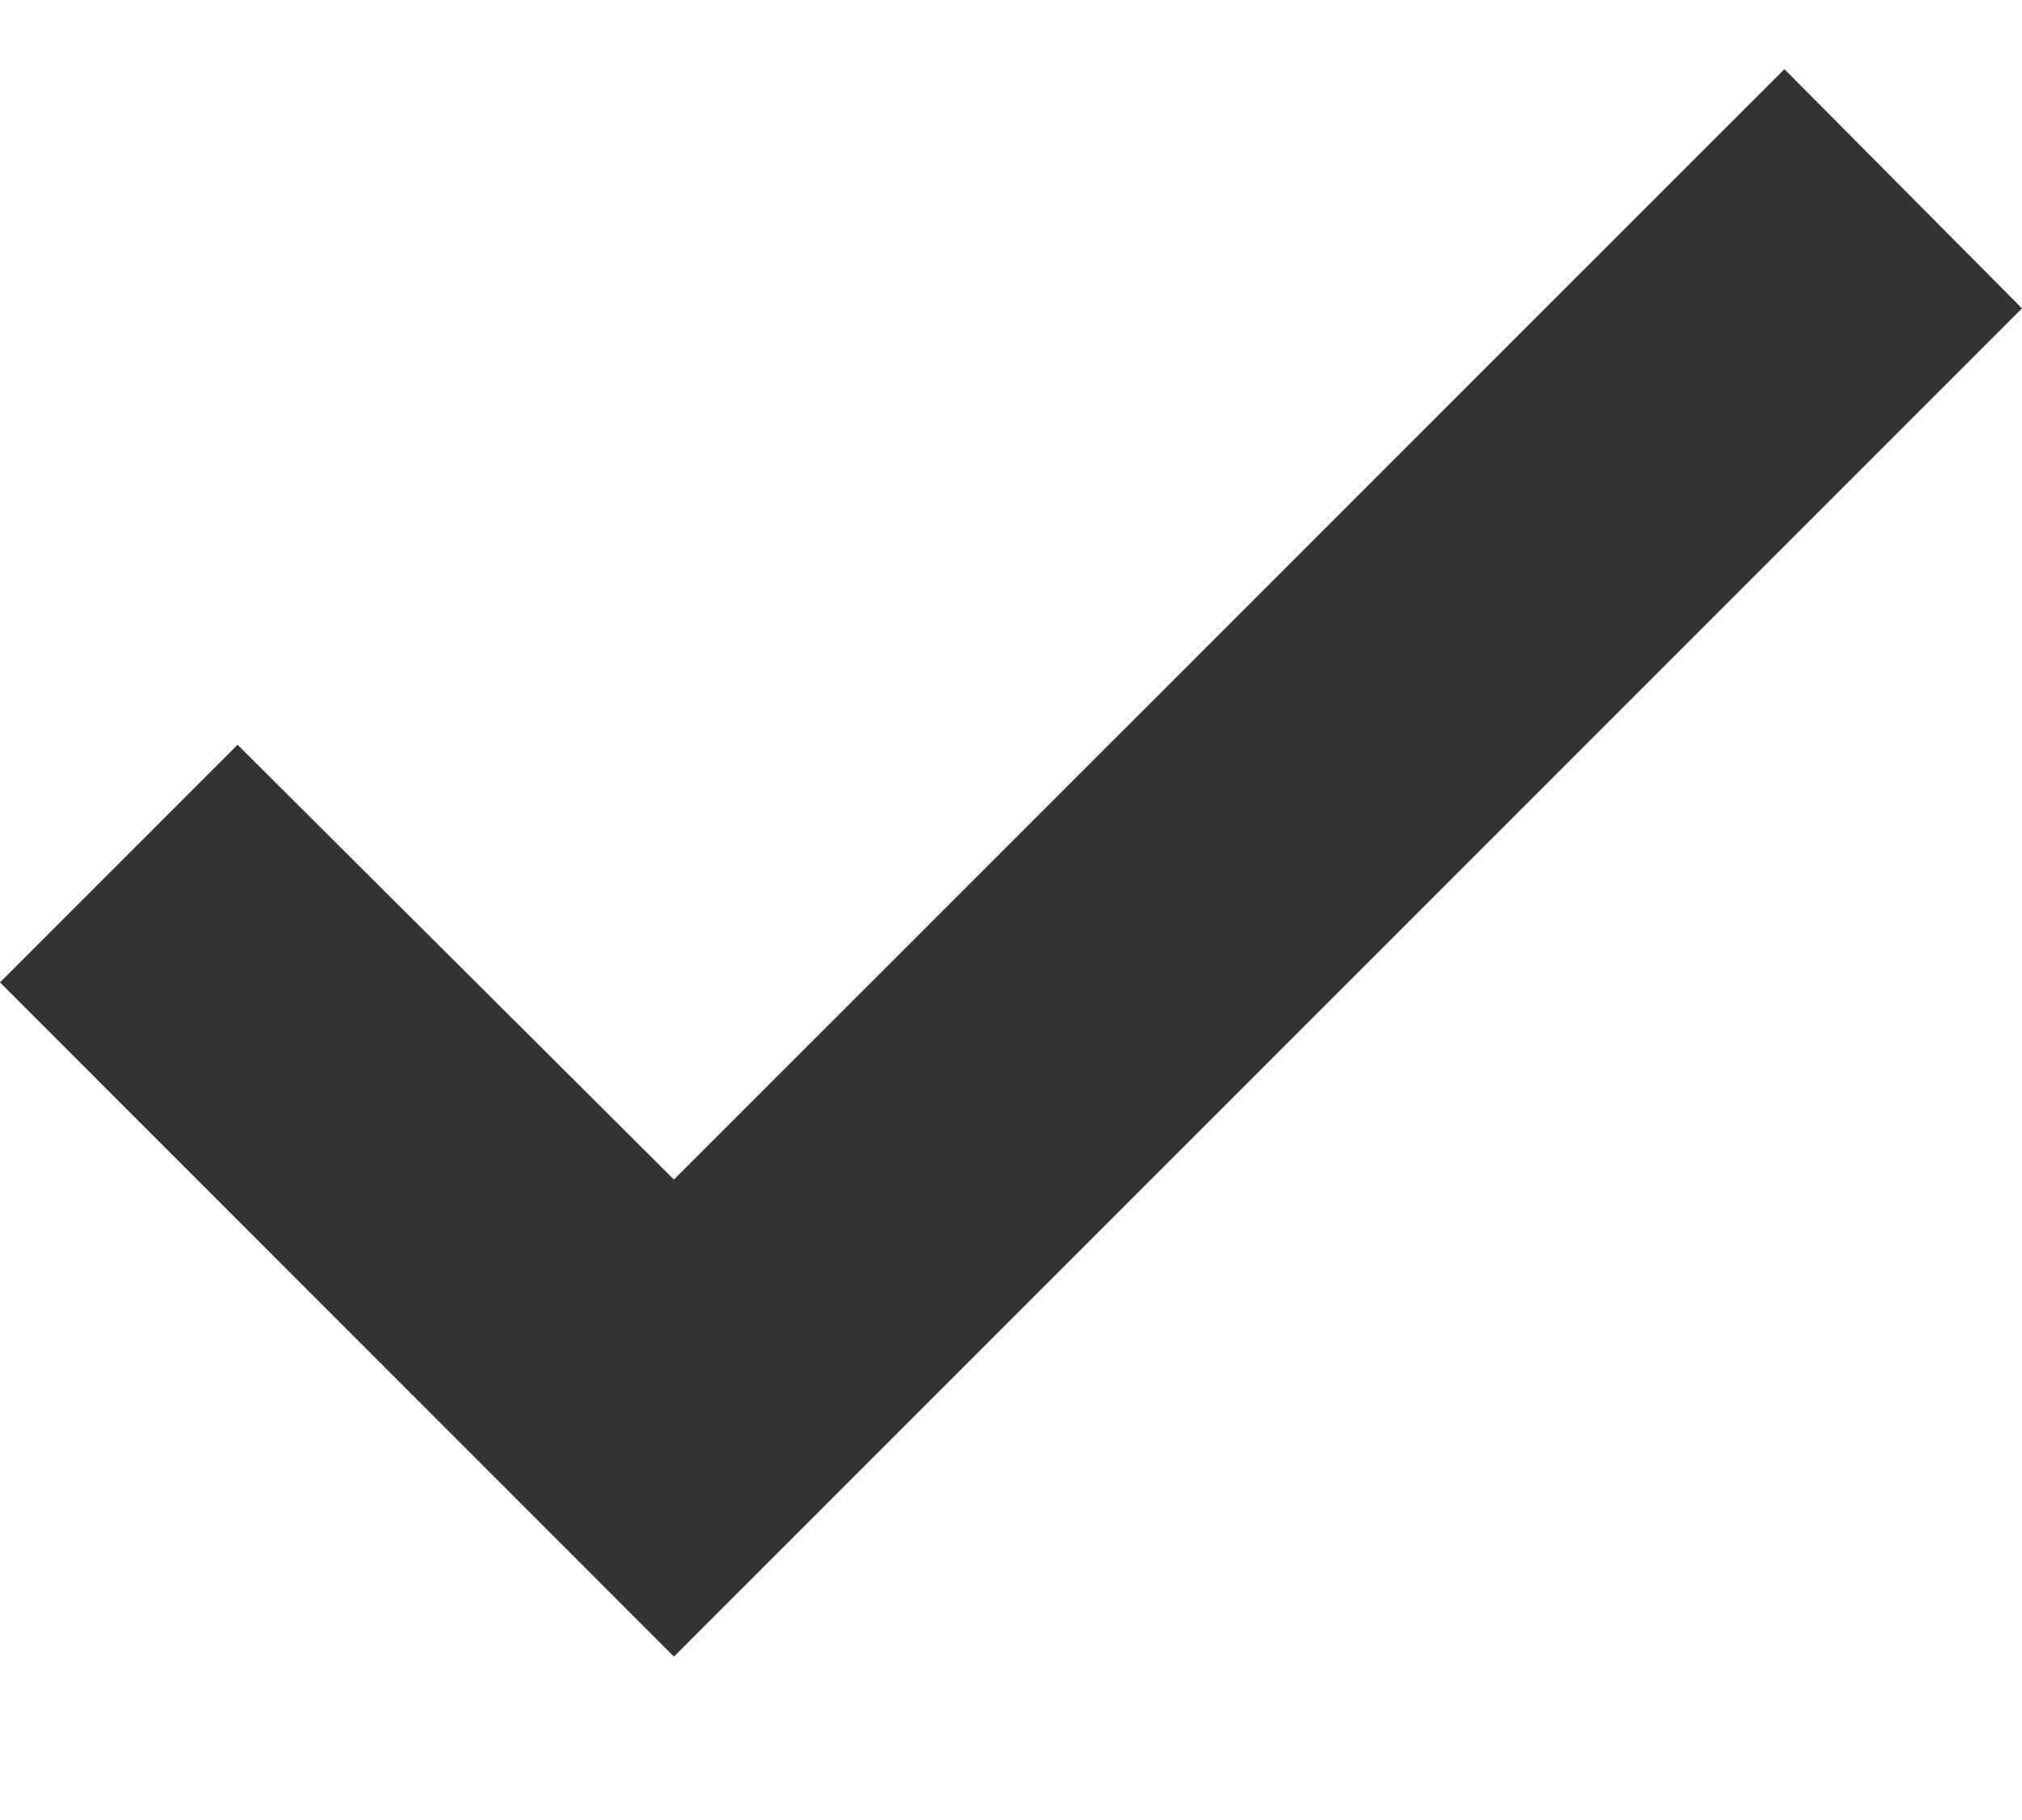
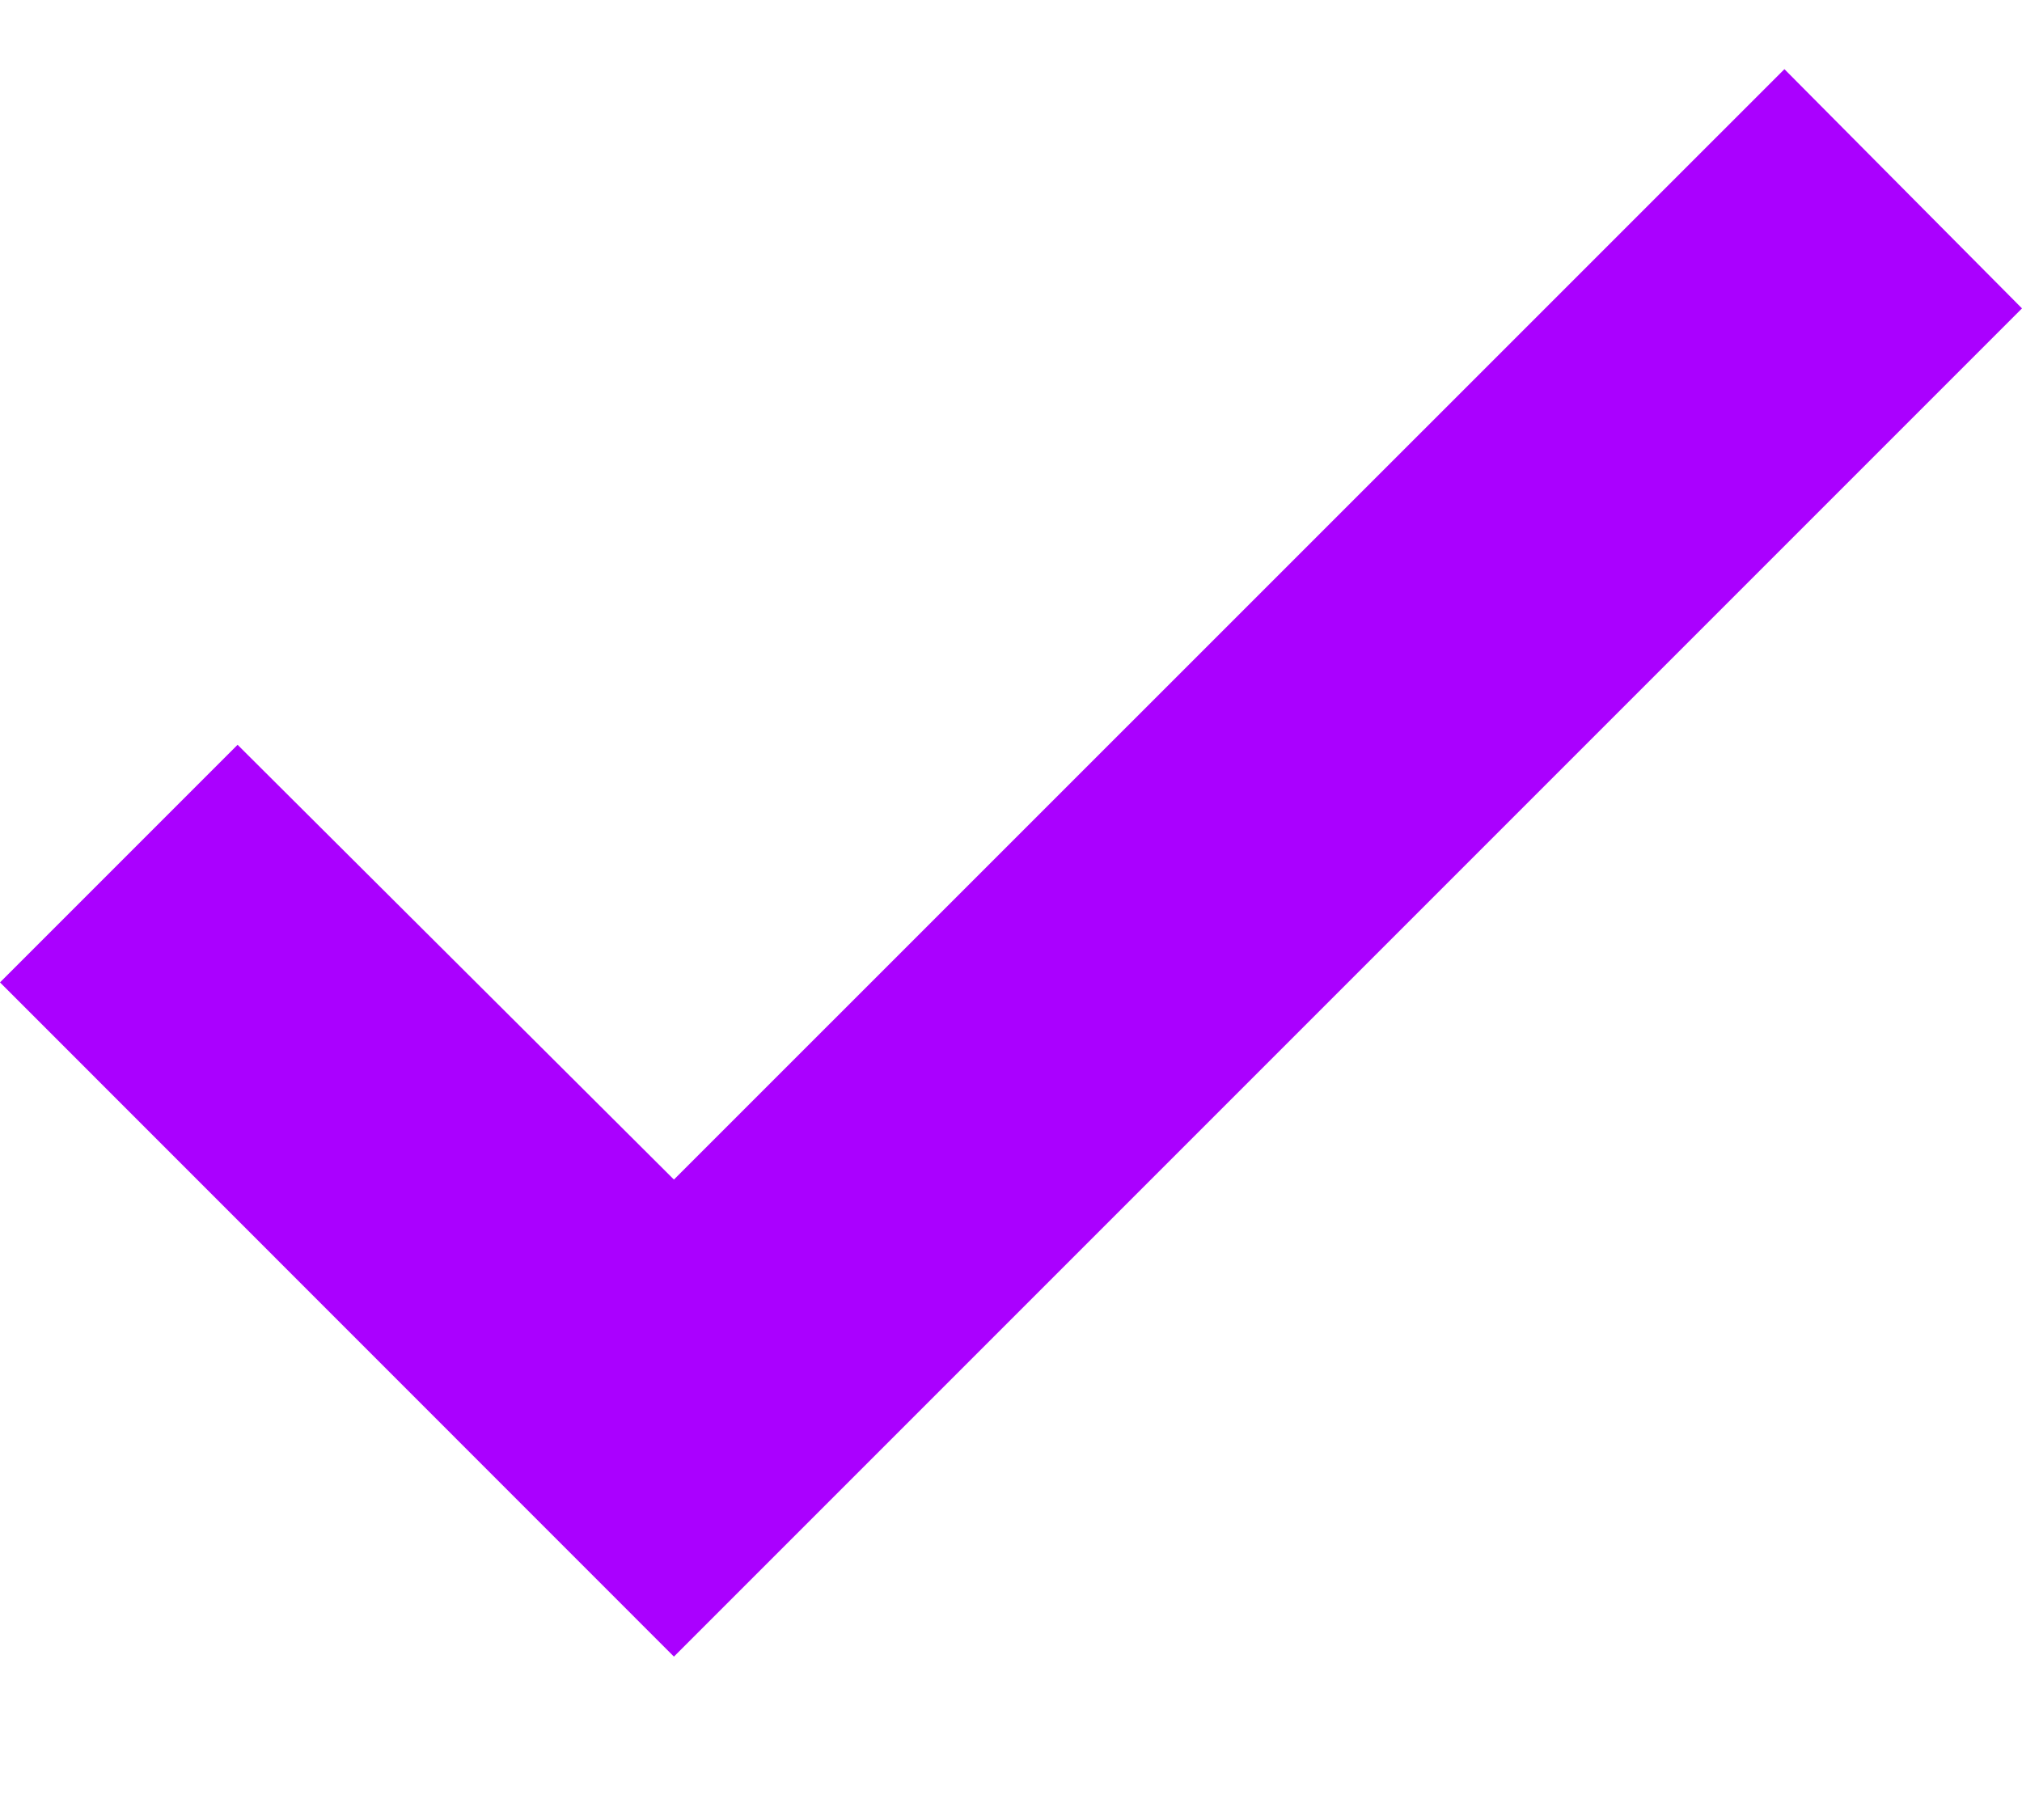
<svg xmlns="http://www.w3.org/2000/svg" width="10" height="9" viewBox="0 0 10 9" fill="none">
-   <path d="M3.333 8.192L0 4.858L1.175 3.683L3.333 5.833L8.825 0.342L10 1.525L3.333 8.192Z" fill="#333333" />
+   <path d="M3.333 8.192L0 4.858L1.175 3.683L3.333 5.833L8.825 0.342L10 1.525L3.333 8.192Z" fill="#aa00ff" />
</svg>
